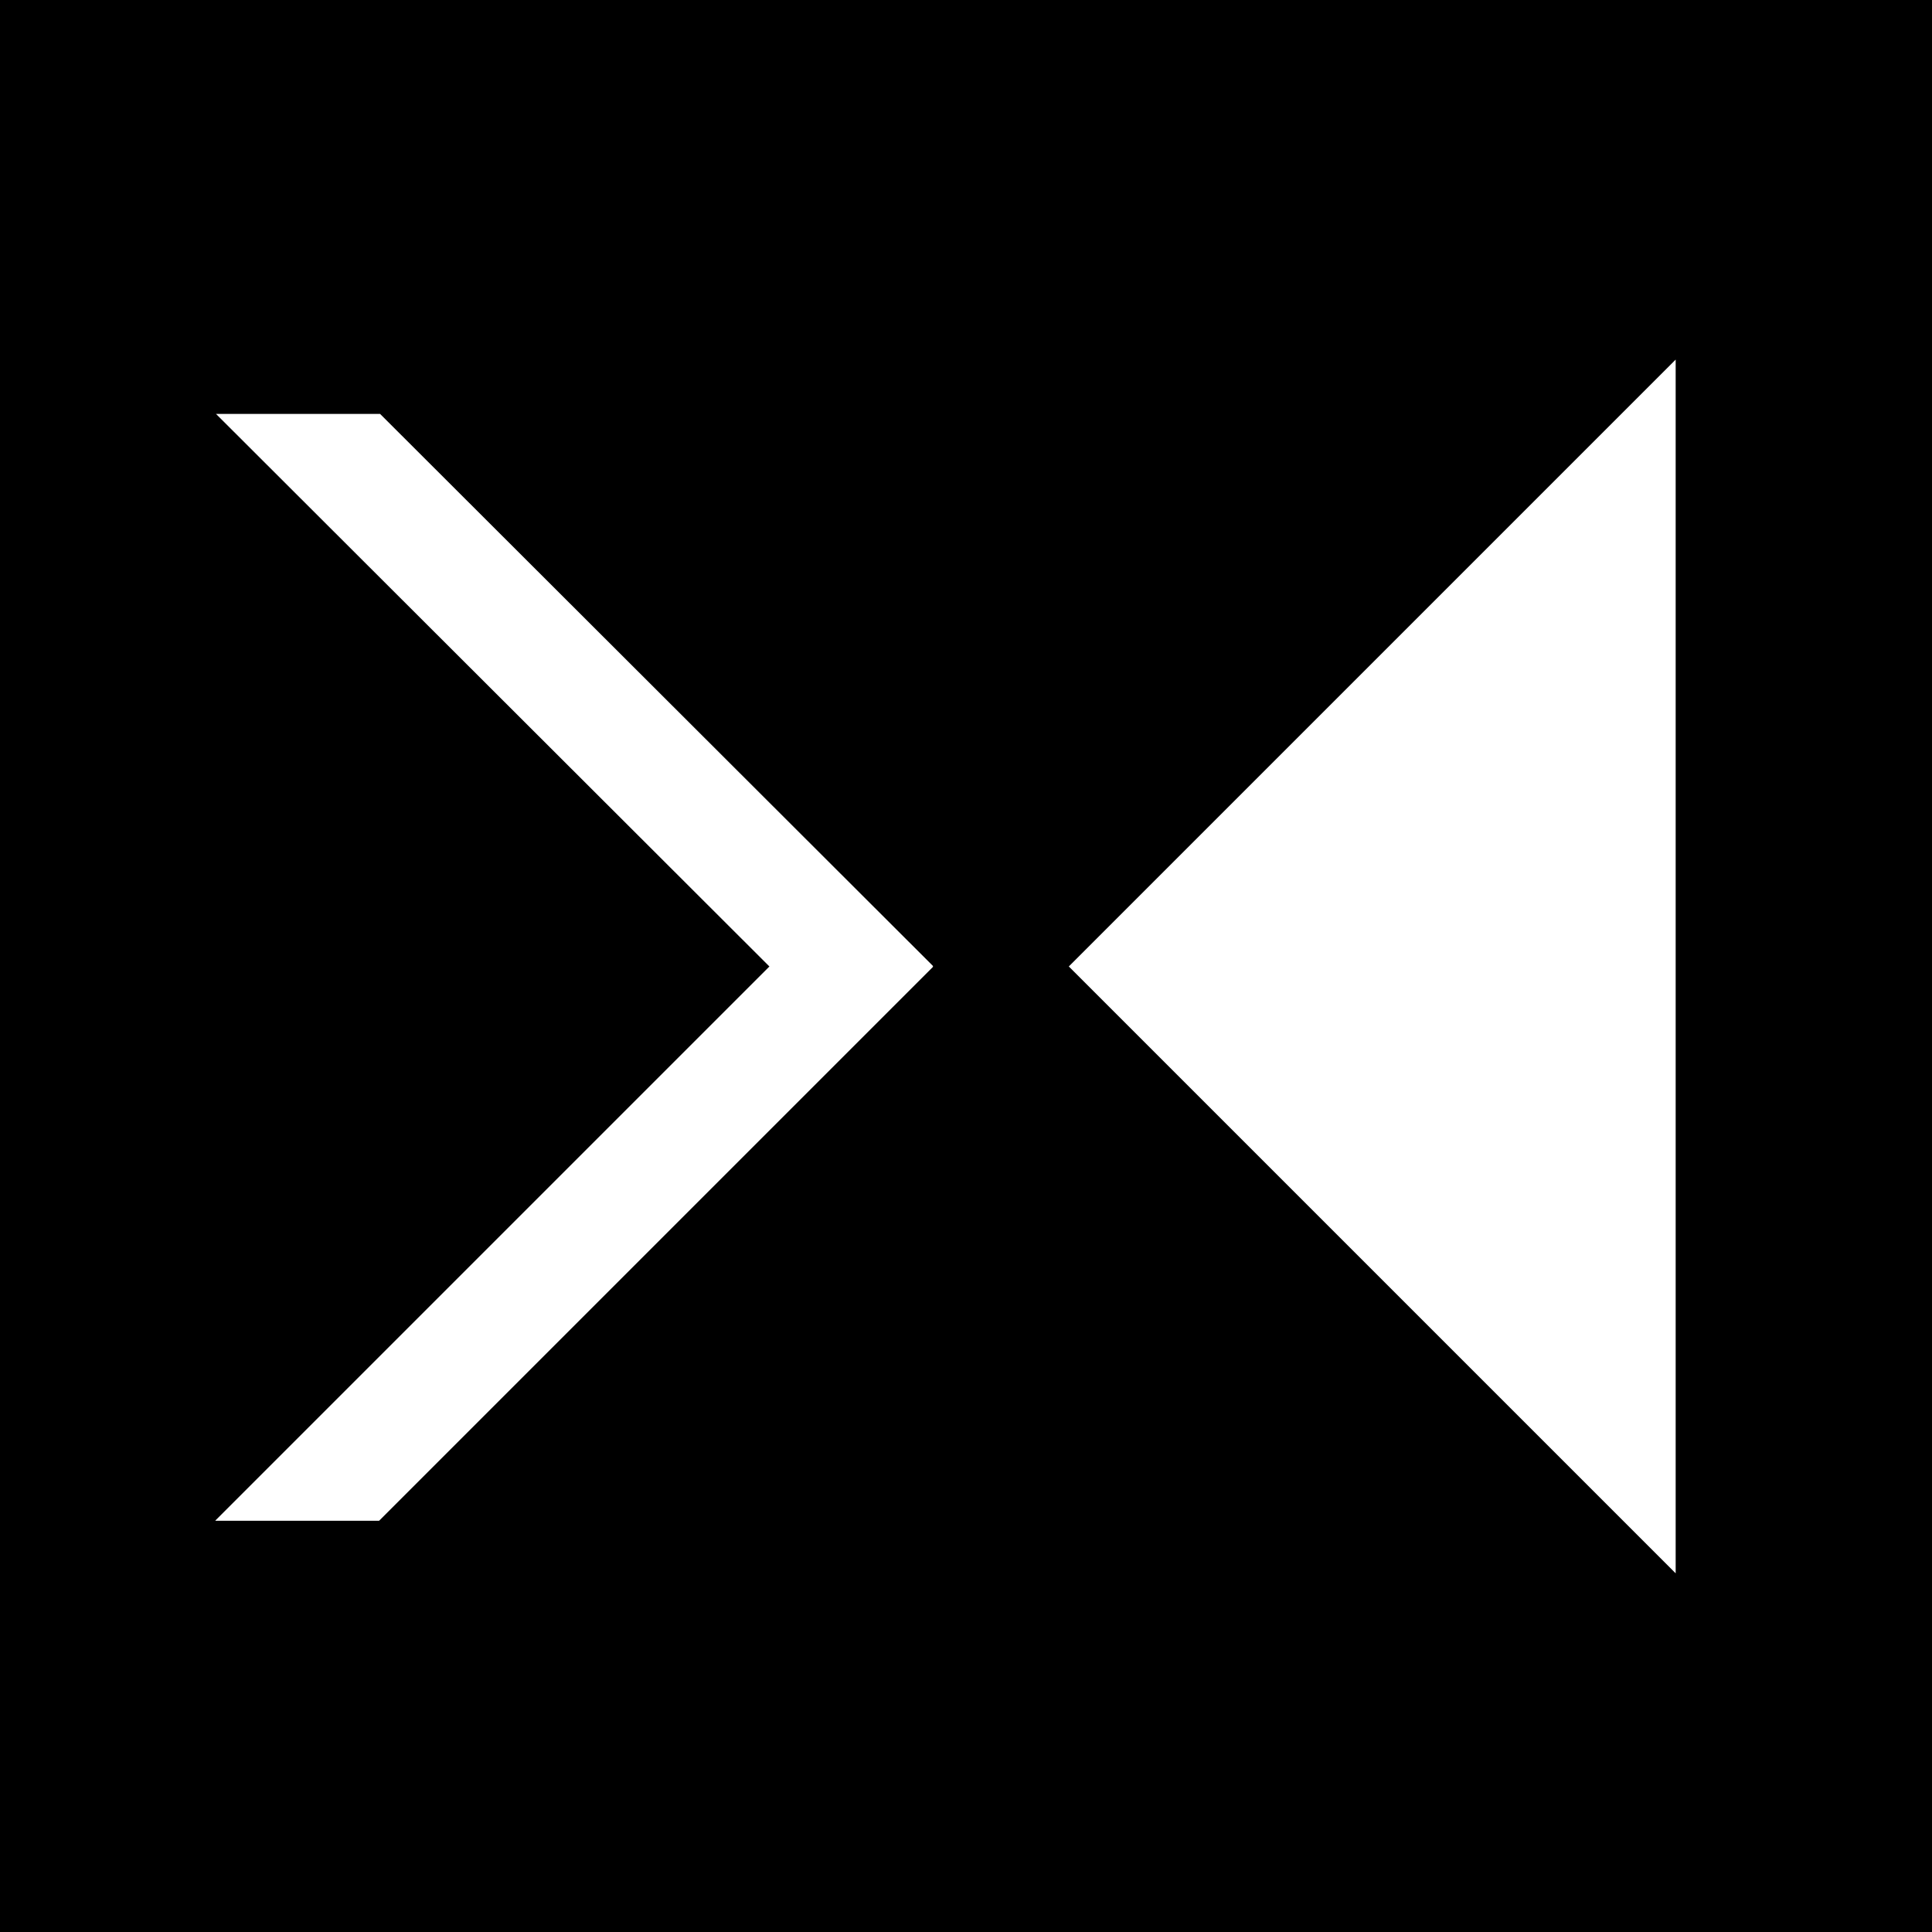
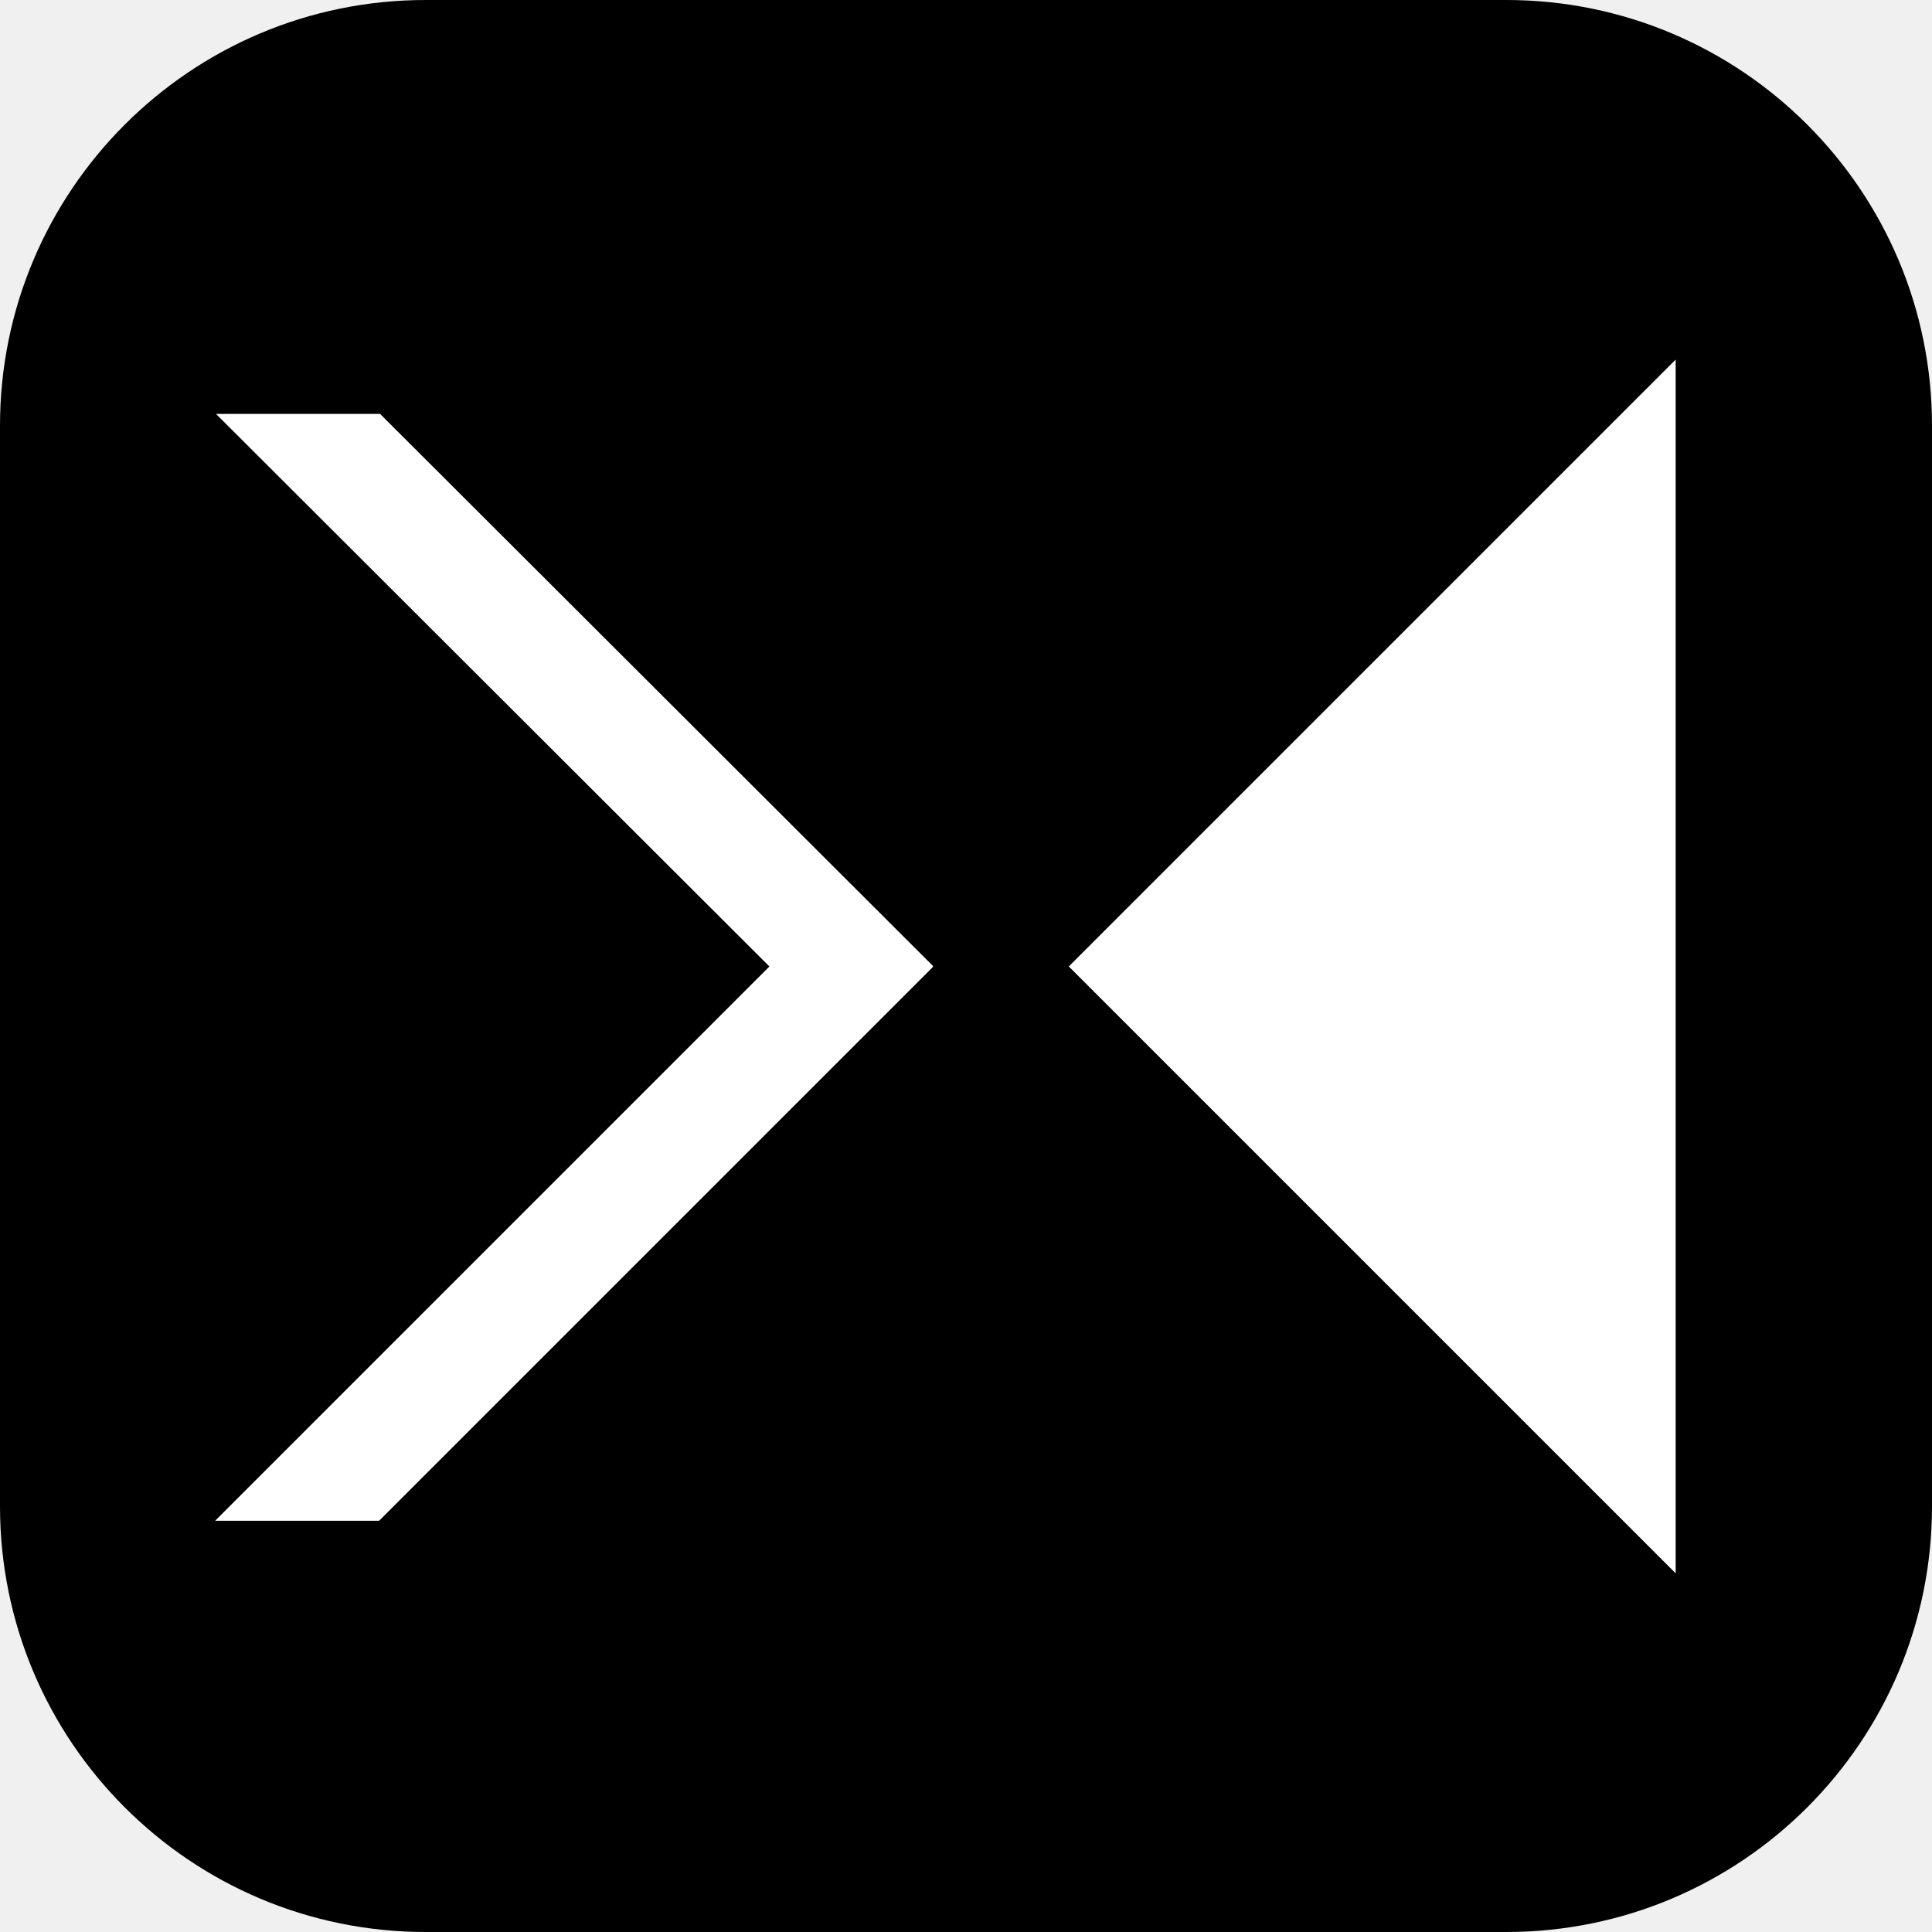
<svg xmlns="http://www.w3.org/2000/svg" viewBox="0 0 2133 2133" width="2133" height="2133">
-   <rect width="2133" height="2133" fill="#000" />
+   <rect width="2133" height="2133" rx="470" fill="#000" />
  <path d="M283 411 940 1067 283 1724" fill="none" stroke="#fff" stroke-width="128" clip-path="url(#c)" />
  <clipPath id="c">
    <rect x="214" y="457" width="816" height="1222" />
  </clipPath>
  <path d="M1850 397v1340L1180 1067z" fill="#fff" />
</svg>
